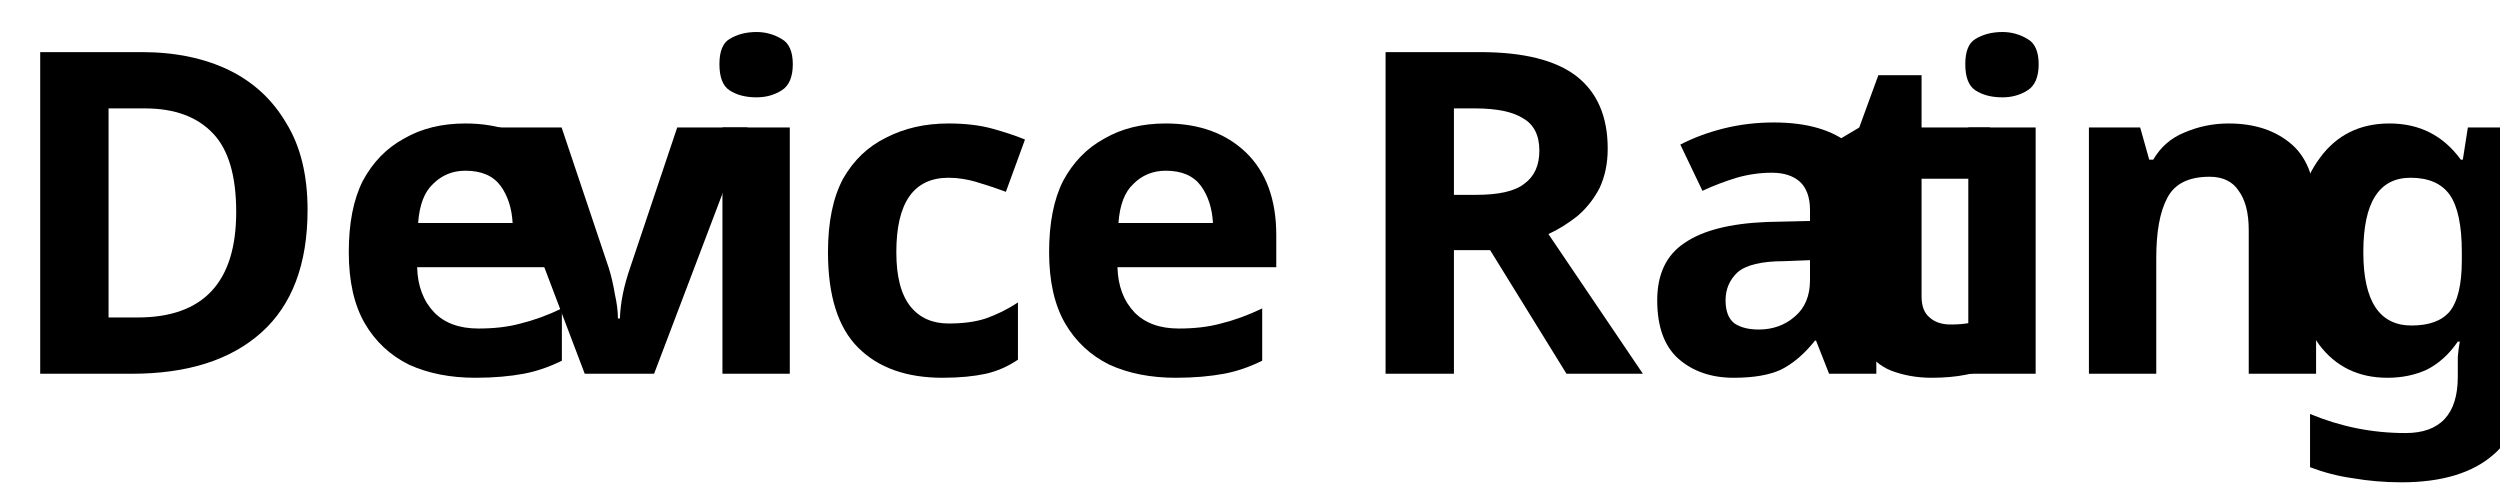
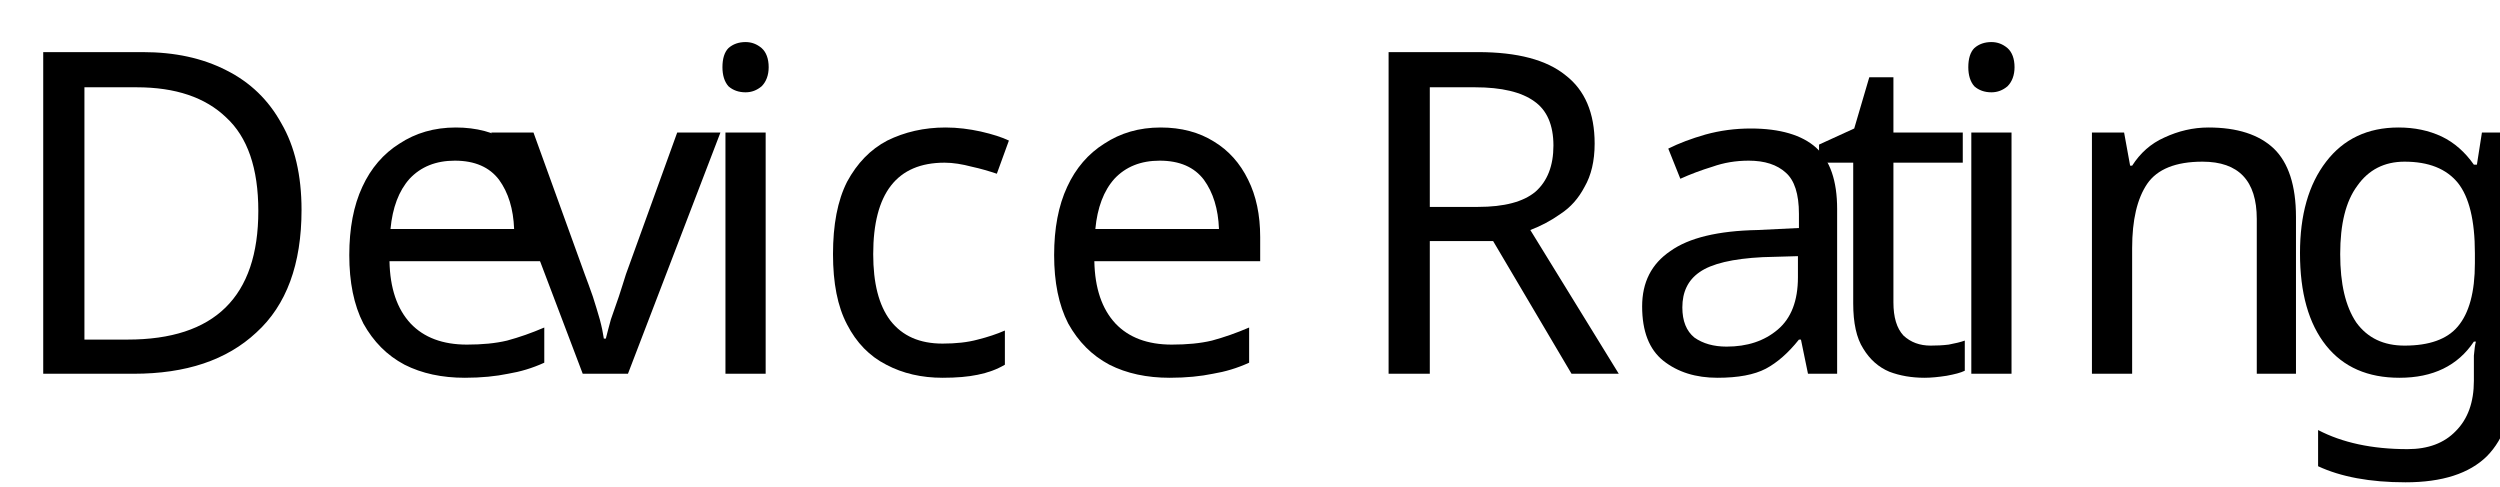
<svg xmlns="http://www.w3.org/2000/svg" viewBox="0 0 38.863 7.56">
  <defs>
    <style>
      .f04dbfd7-8323-430c-a33c-65eab3f0a981 {
        font-size: 7px;
        font-family: UniversLTStd-BoldCn, Univers LT Std;
-         font-weight: 700;
+         
      }

      .fbd79bdf-9adc-428d-94d4-27389a568462 {
        letter-spacing: -0.01em;
      }

      .b9dda8b5-bed8-4bdd-a7a4-229a41a61ca5 {
        letter-spacing: -0.009em;
      }

      .a20b9fd9-e56b-44cb-87f3-e84107a89077 {
        letter-spacing: -0.009em;
      }
    </style>
  </defs>
  <g id="fd010ce1-5b43-425d-aa91-ddc29360a5e7" data-name="Layer 2">
    <g id="b3e2a754-b885-4058-be9c-43e1eab29104" data-name="Layer 1">
      <text id="ae03d926-7a24-4928-a93e-2da3e351b23c" data-name="CyberdeckDeviceRating" class="f04dbfd7-8323-430c-a33c-65eab3f0a981" transform="translate(0 5.81006)">
        <tspan class="fbd79bdf-9adc-428d-94d4-27389a568462">De</tspan>
        <tspan class="b9dda8b5-bed8-4bdd-a7a4-229a41a61ca5" x="7.637" y="0">v</tspan>
        <tspan class="fbd79bdf-9adc-428d-94d4-27389a568462" x="10.682" y="0">i</tspan>
        <tspan class="b9dda8b5-bed8-4bdd-a7a4-229a41a61ca5" x="12.558" y="0">c</tspan>
        <tspan class="fbd79bdf-9adc-428d-94d4-27389a568462" x="15.995" y="0">e</tspan>
        <tspan class="b9dda8b5-bed8-4bdd-a7a4-229a41a61ca5" x="19.425" y="0"> </tspan>
        <tspan class="fbd79bdf-9adc-428d-94d4-27389a568462" x="20.916" y="0">Ra</tspan>
        <tspan class="a20b9fd9-e56b-44cb-87f3-e84107a89077" x="28.168" y="0">t</tspan>
        <tspan class="fbd79bdf-9adc-428d-94d4-27389a568462" x="30.051" y="0">i</tspan>
        <tspan class="a20b9fd9-e56b-44cb-87f3-e84107a89077" x="31.927" y="0">n</tspan>
        <tspan x="35.363" y="0">g</tspan>
      </text>
    </g>
  </g>
</svg>
